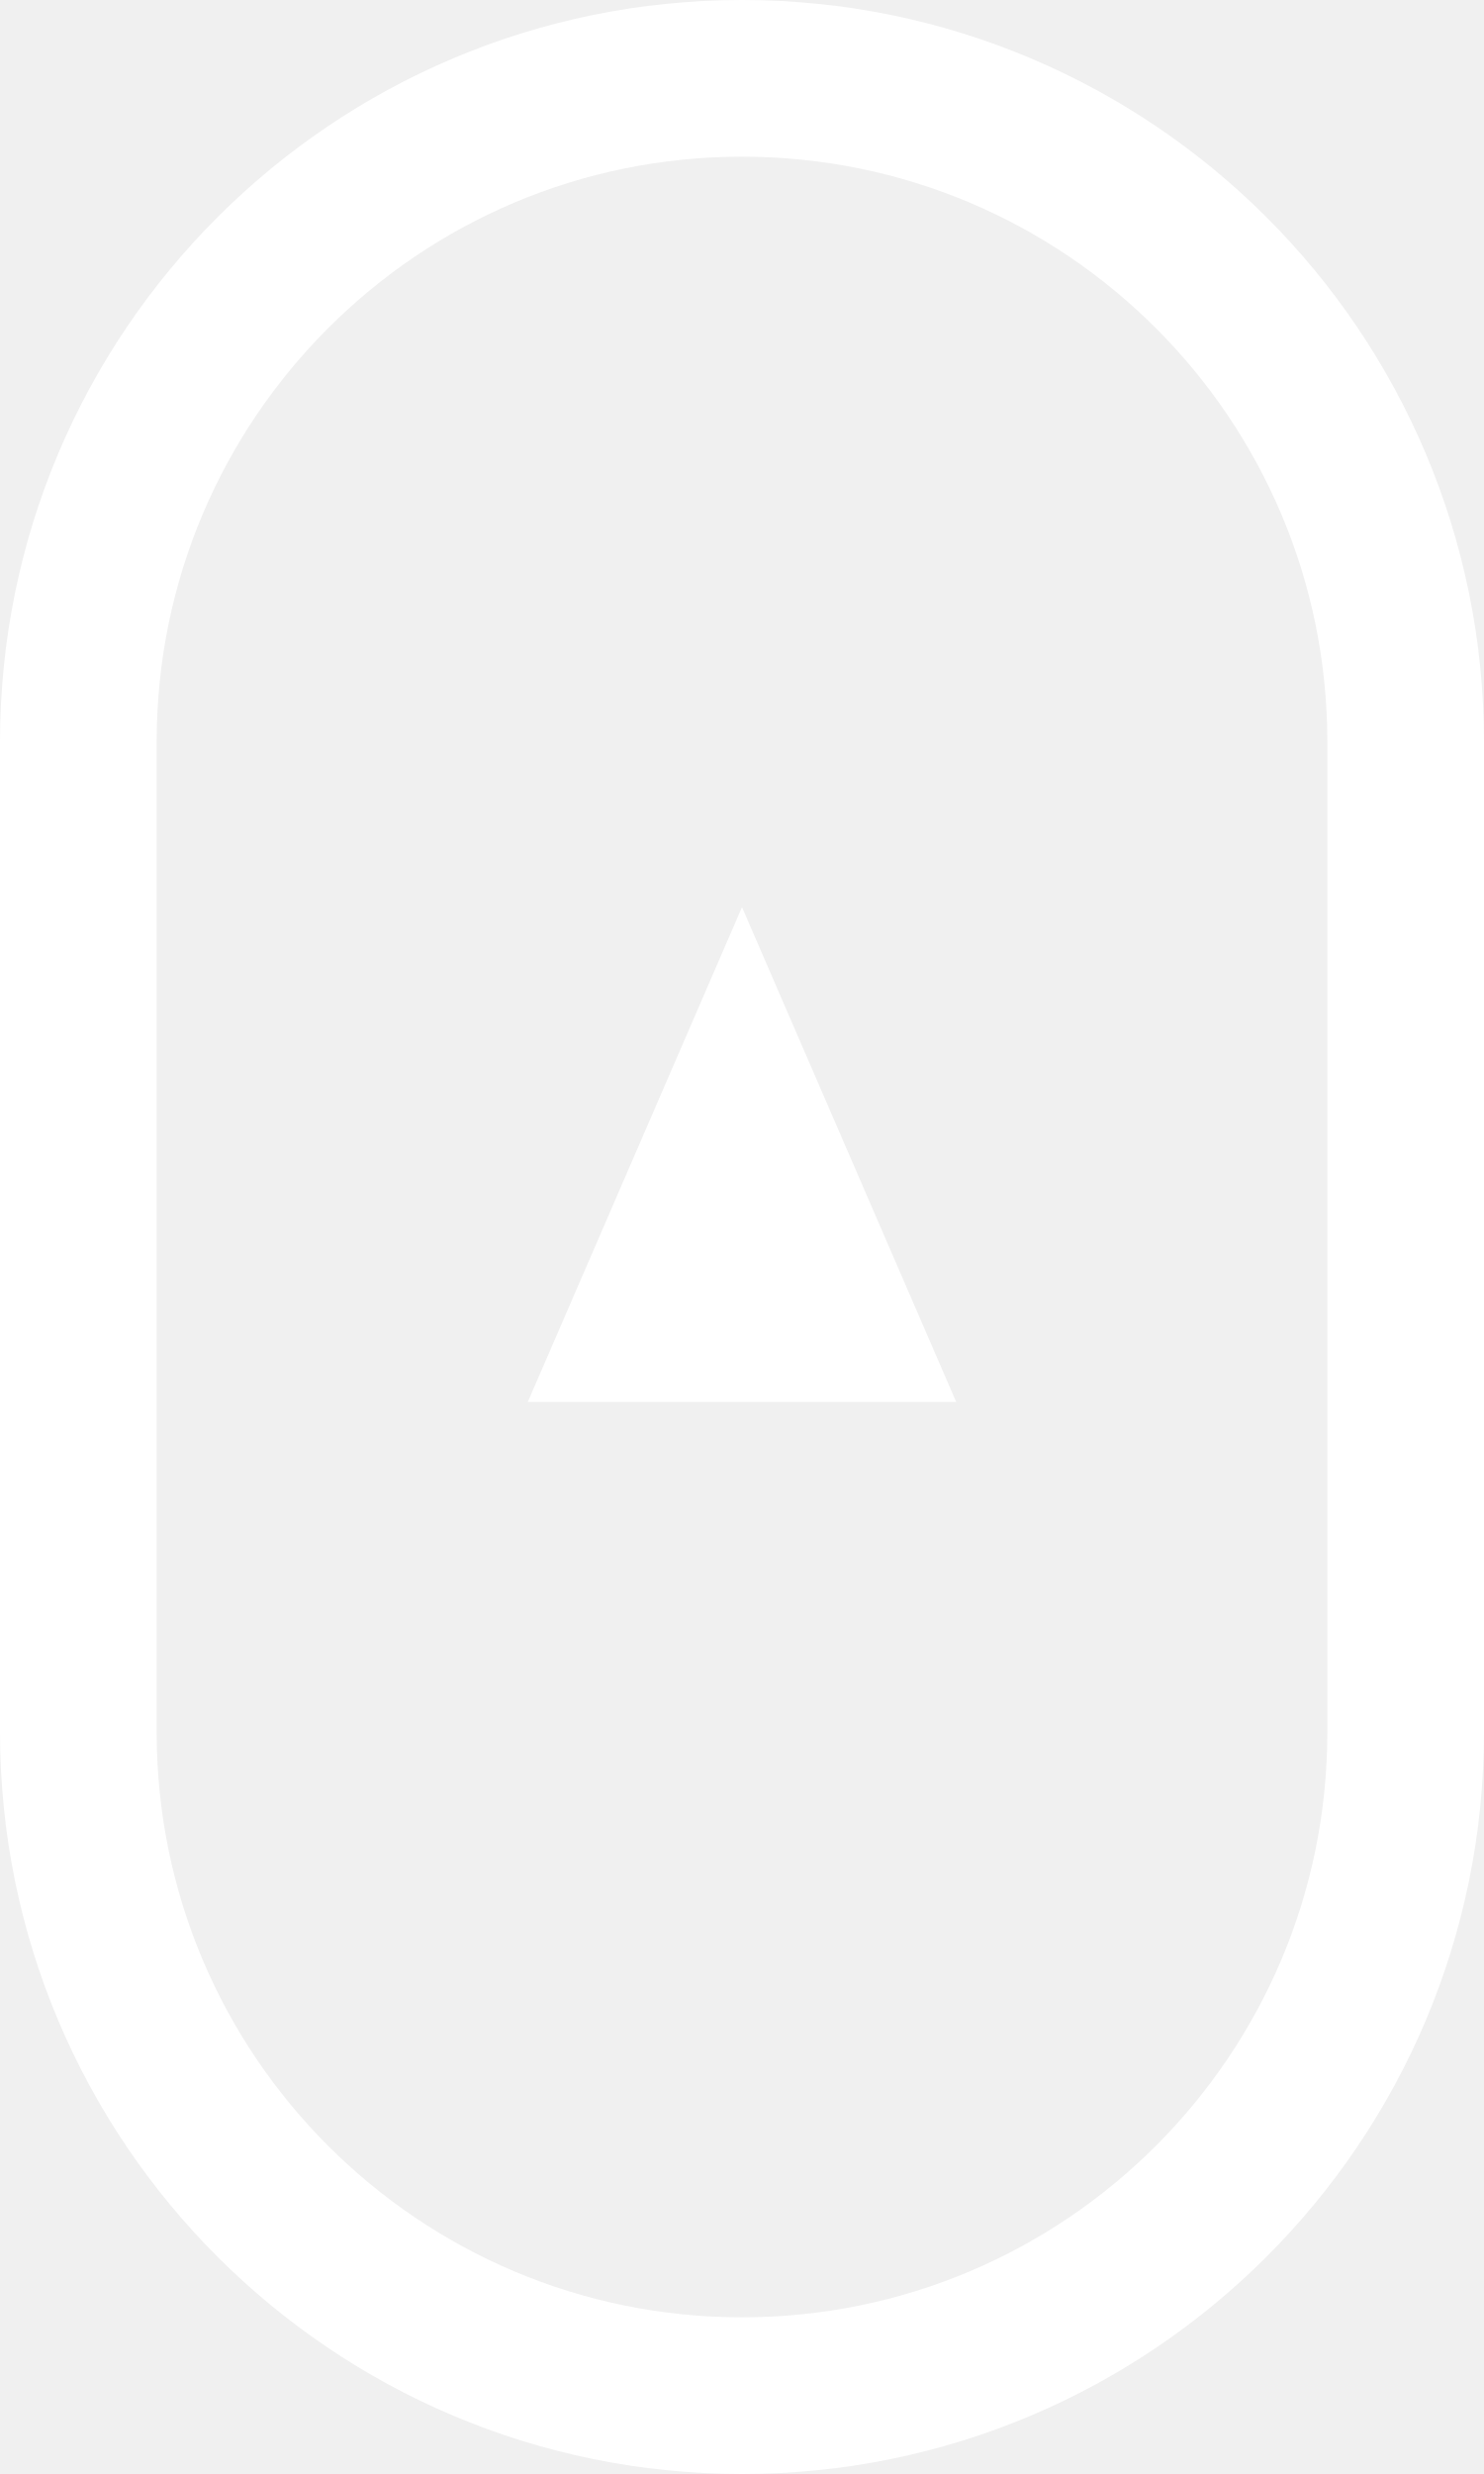
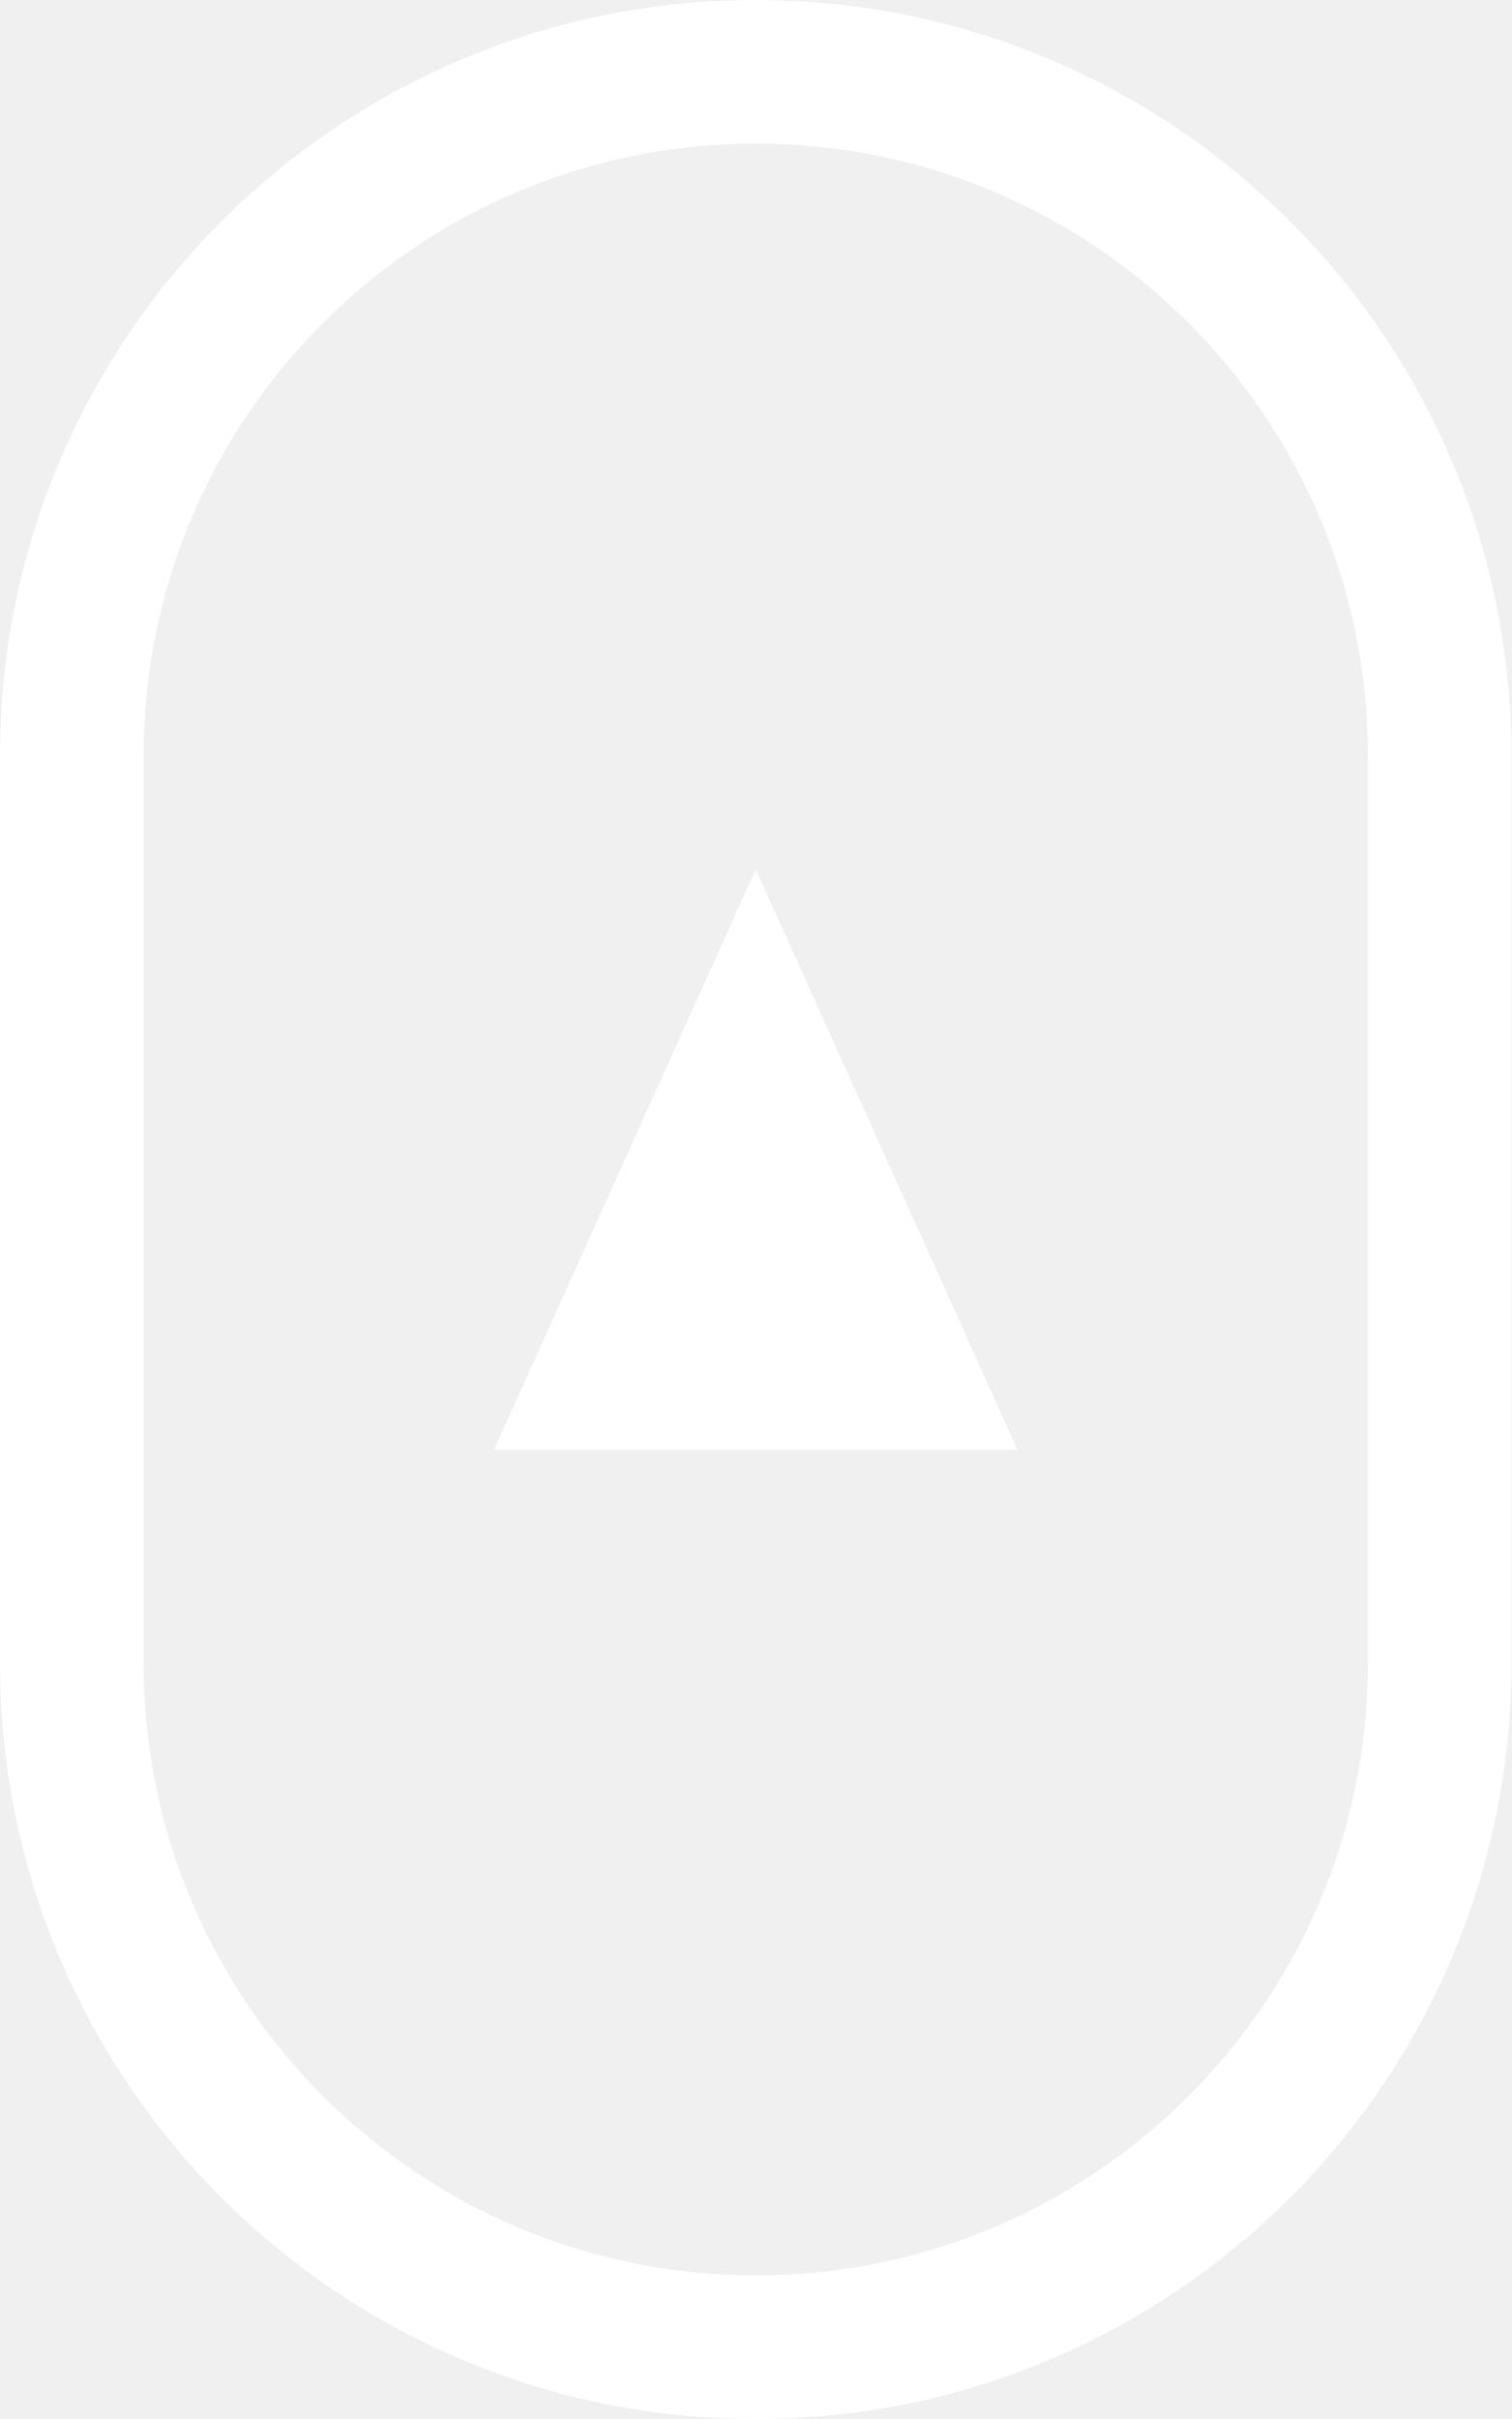
- <svg xmlns="http://www.w3.org/2000/svg" width="18" height="30" viewBox="0 0 18 30" fill="none">
-   <path d="M9 11L11.598 17H6.402L9 11Z" fill="white" />
-   <rect x="0.95" y="0.95" width="16.1" height="28.1" rx="8.05" stroke="white" stroke-width="1.9" />
+ <svg xmlns="http://www.w3.org/2000/svg" width="20" height="32" viewBox="0 0 20 32" fill="none">
+   <path d="M10 11.5L13.464 19.18H6.536L10 11.5Z" fill="white" />
+   <rect x="0.95" y="0.95" width="18.1" height="30.1" rx="9.05" stroke="white" stroke-width="1.9" />
</svg>
